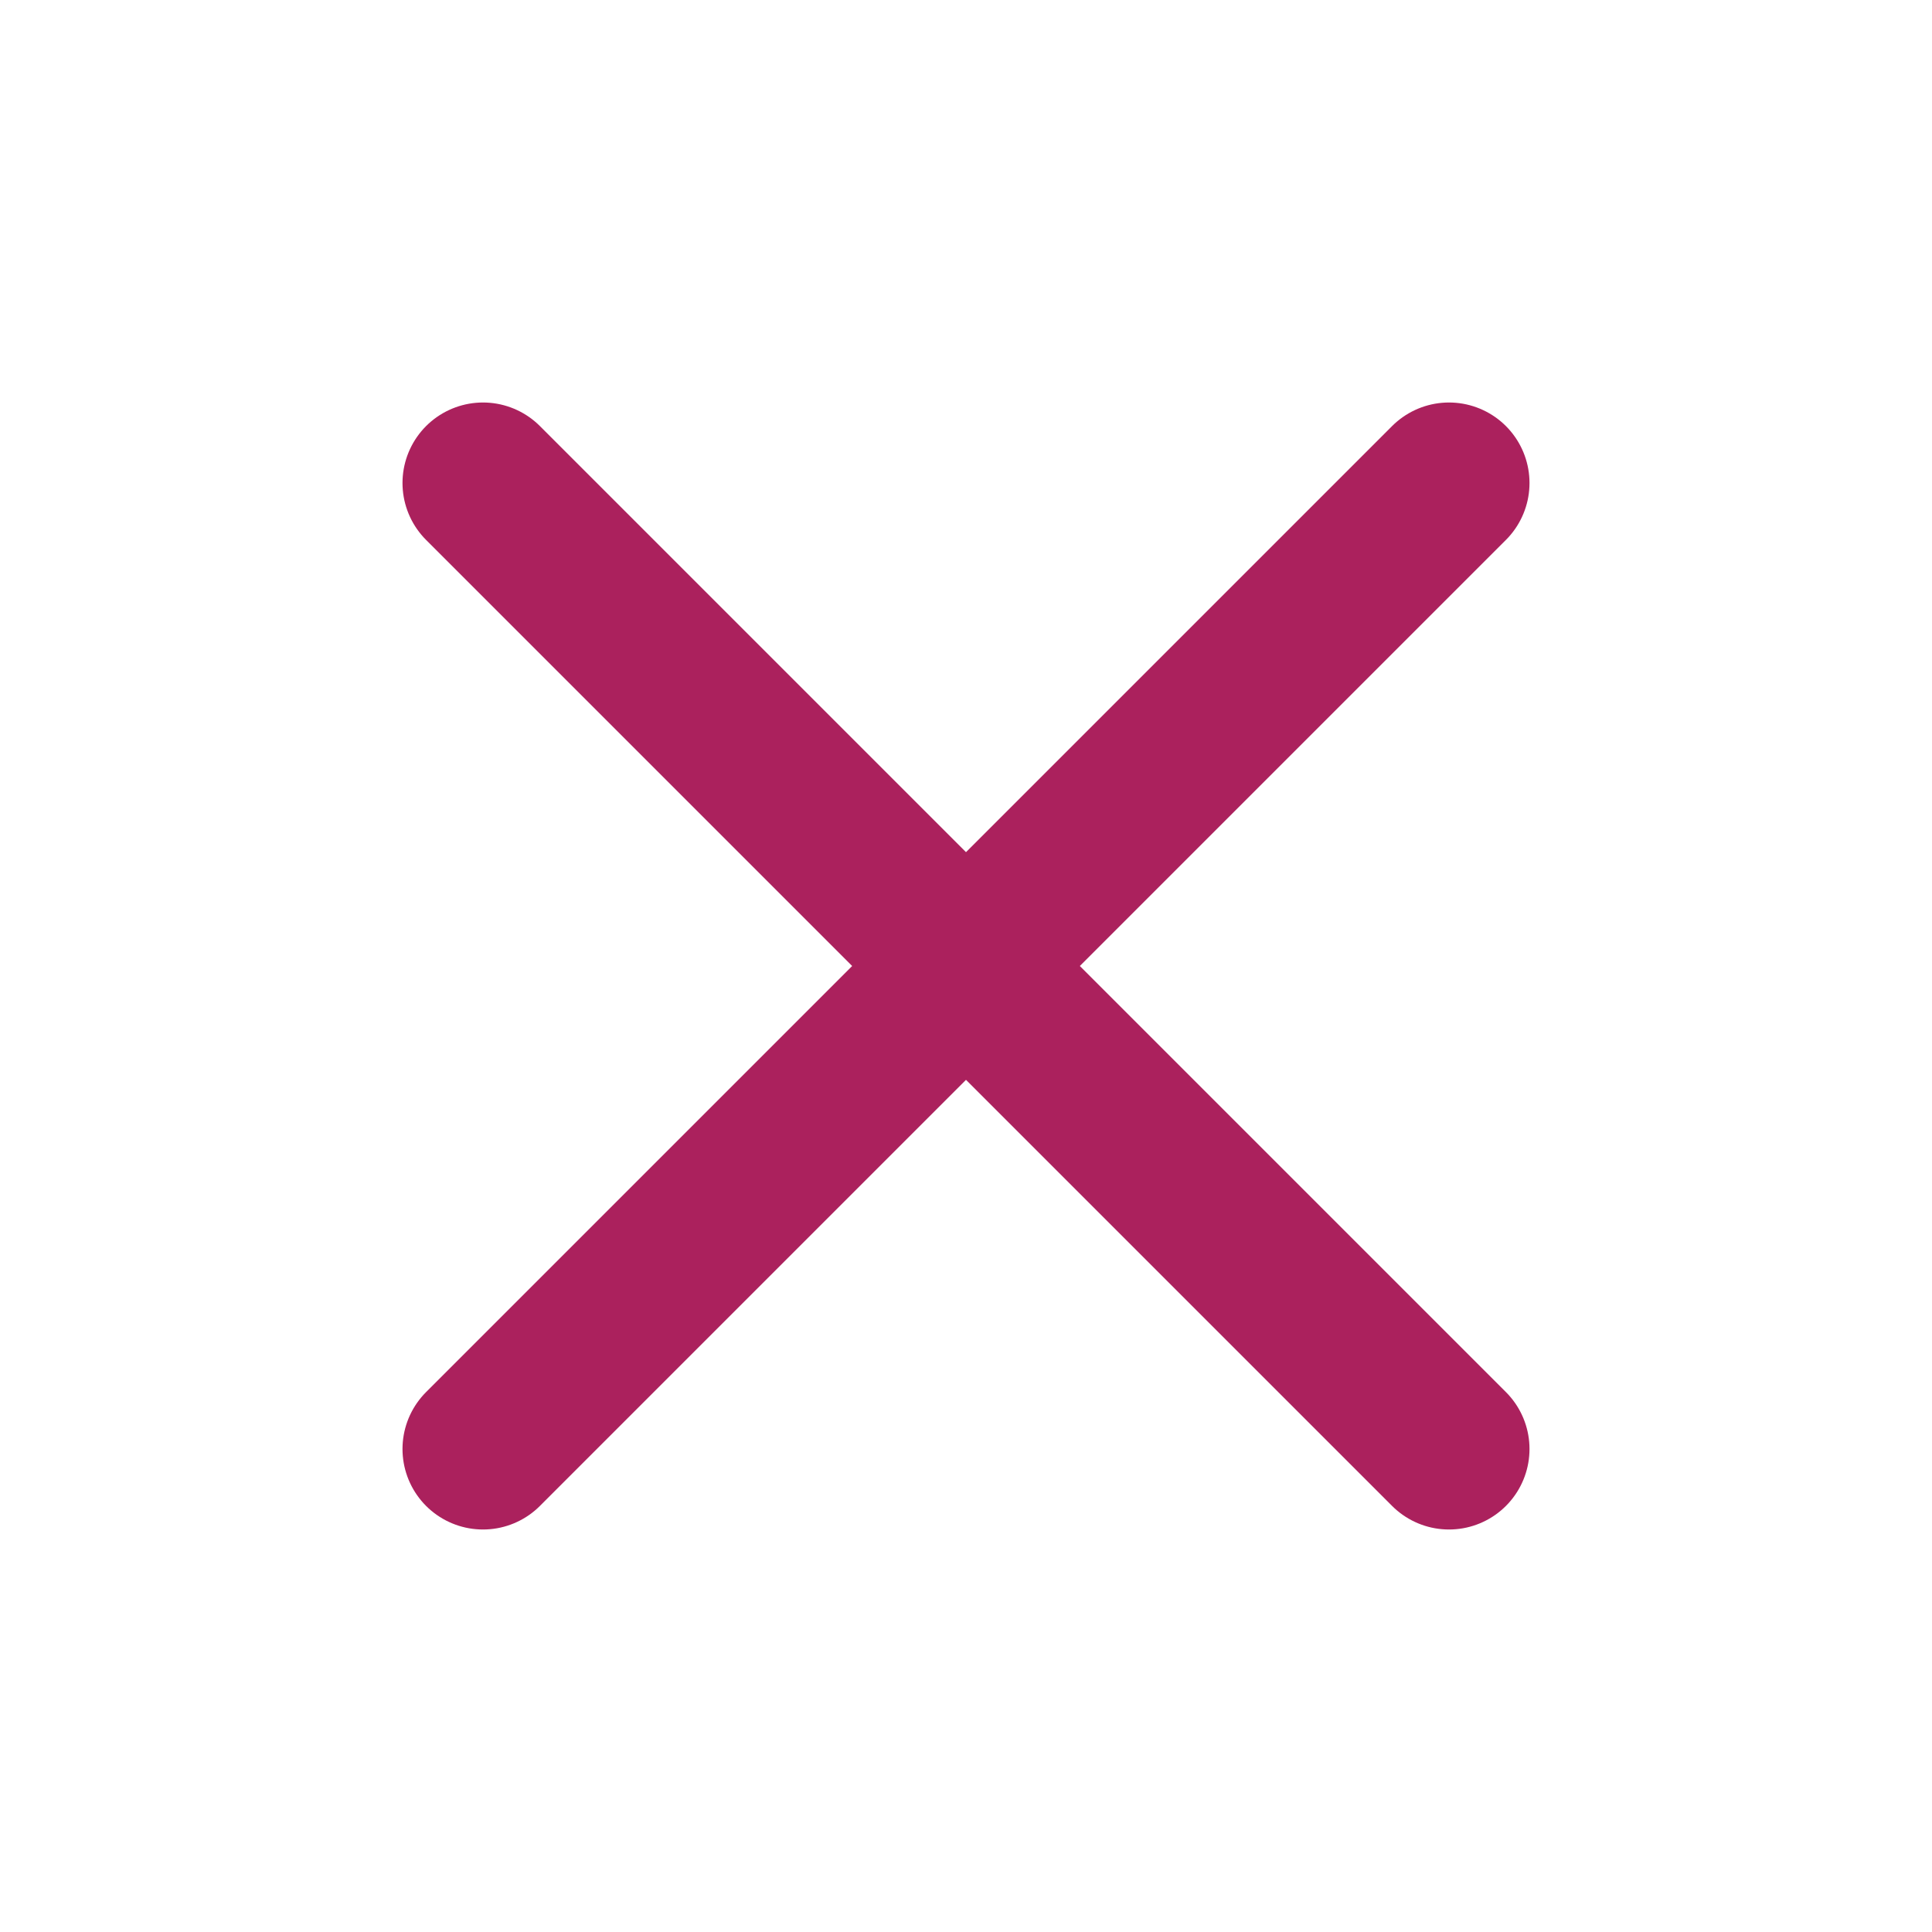
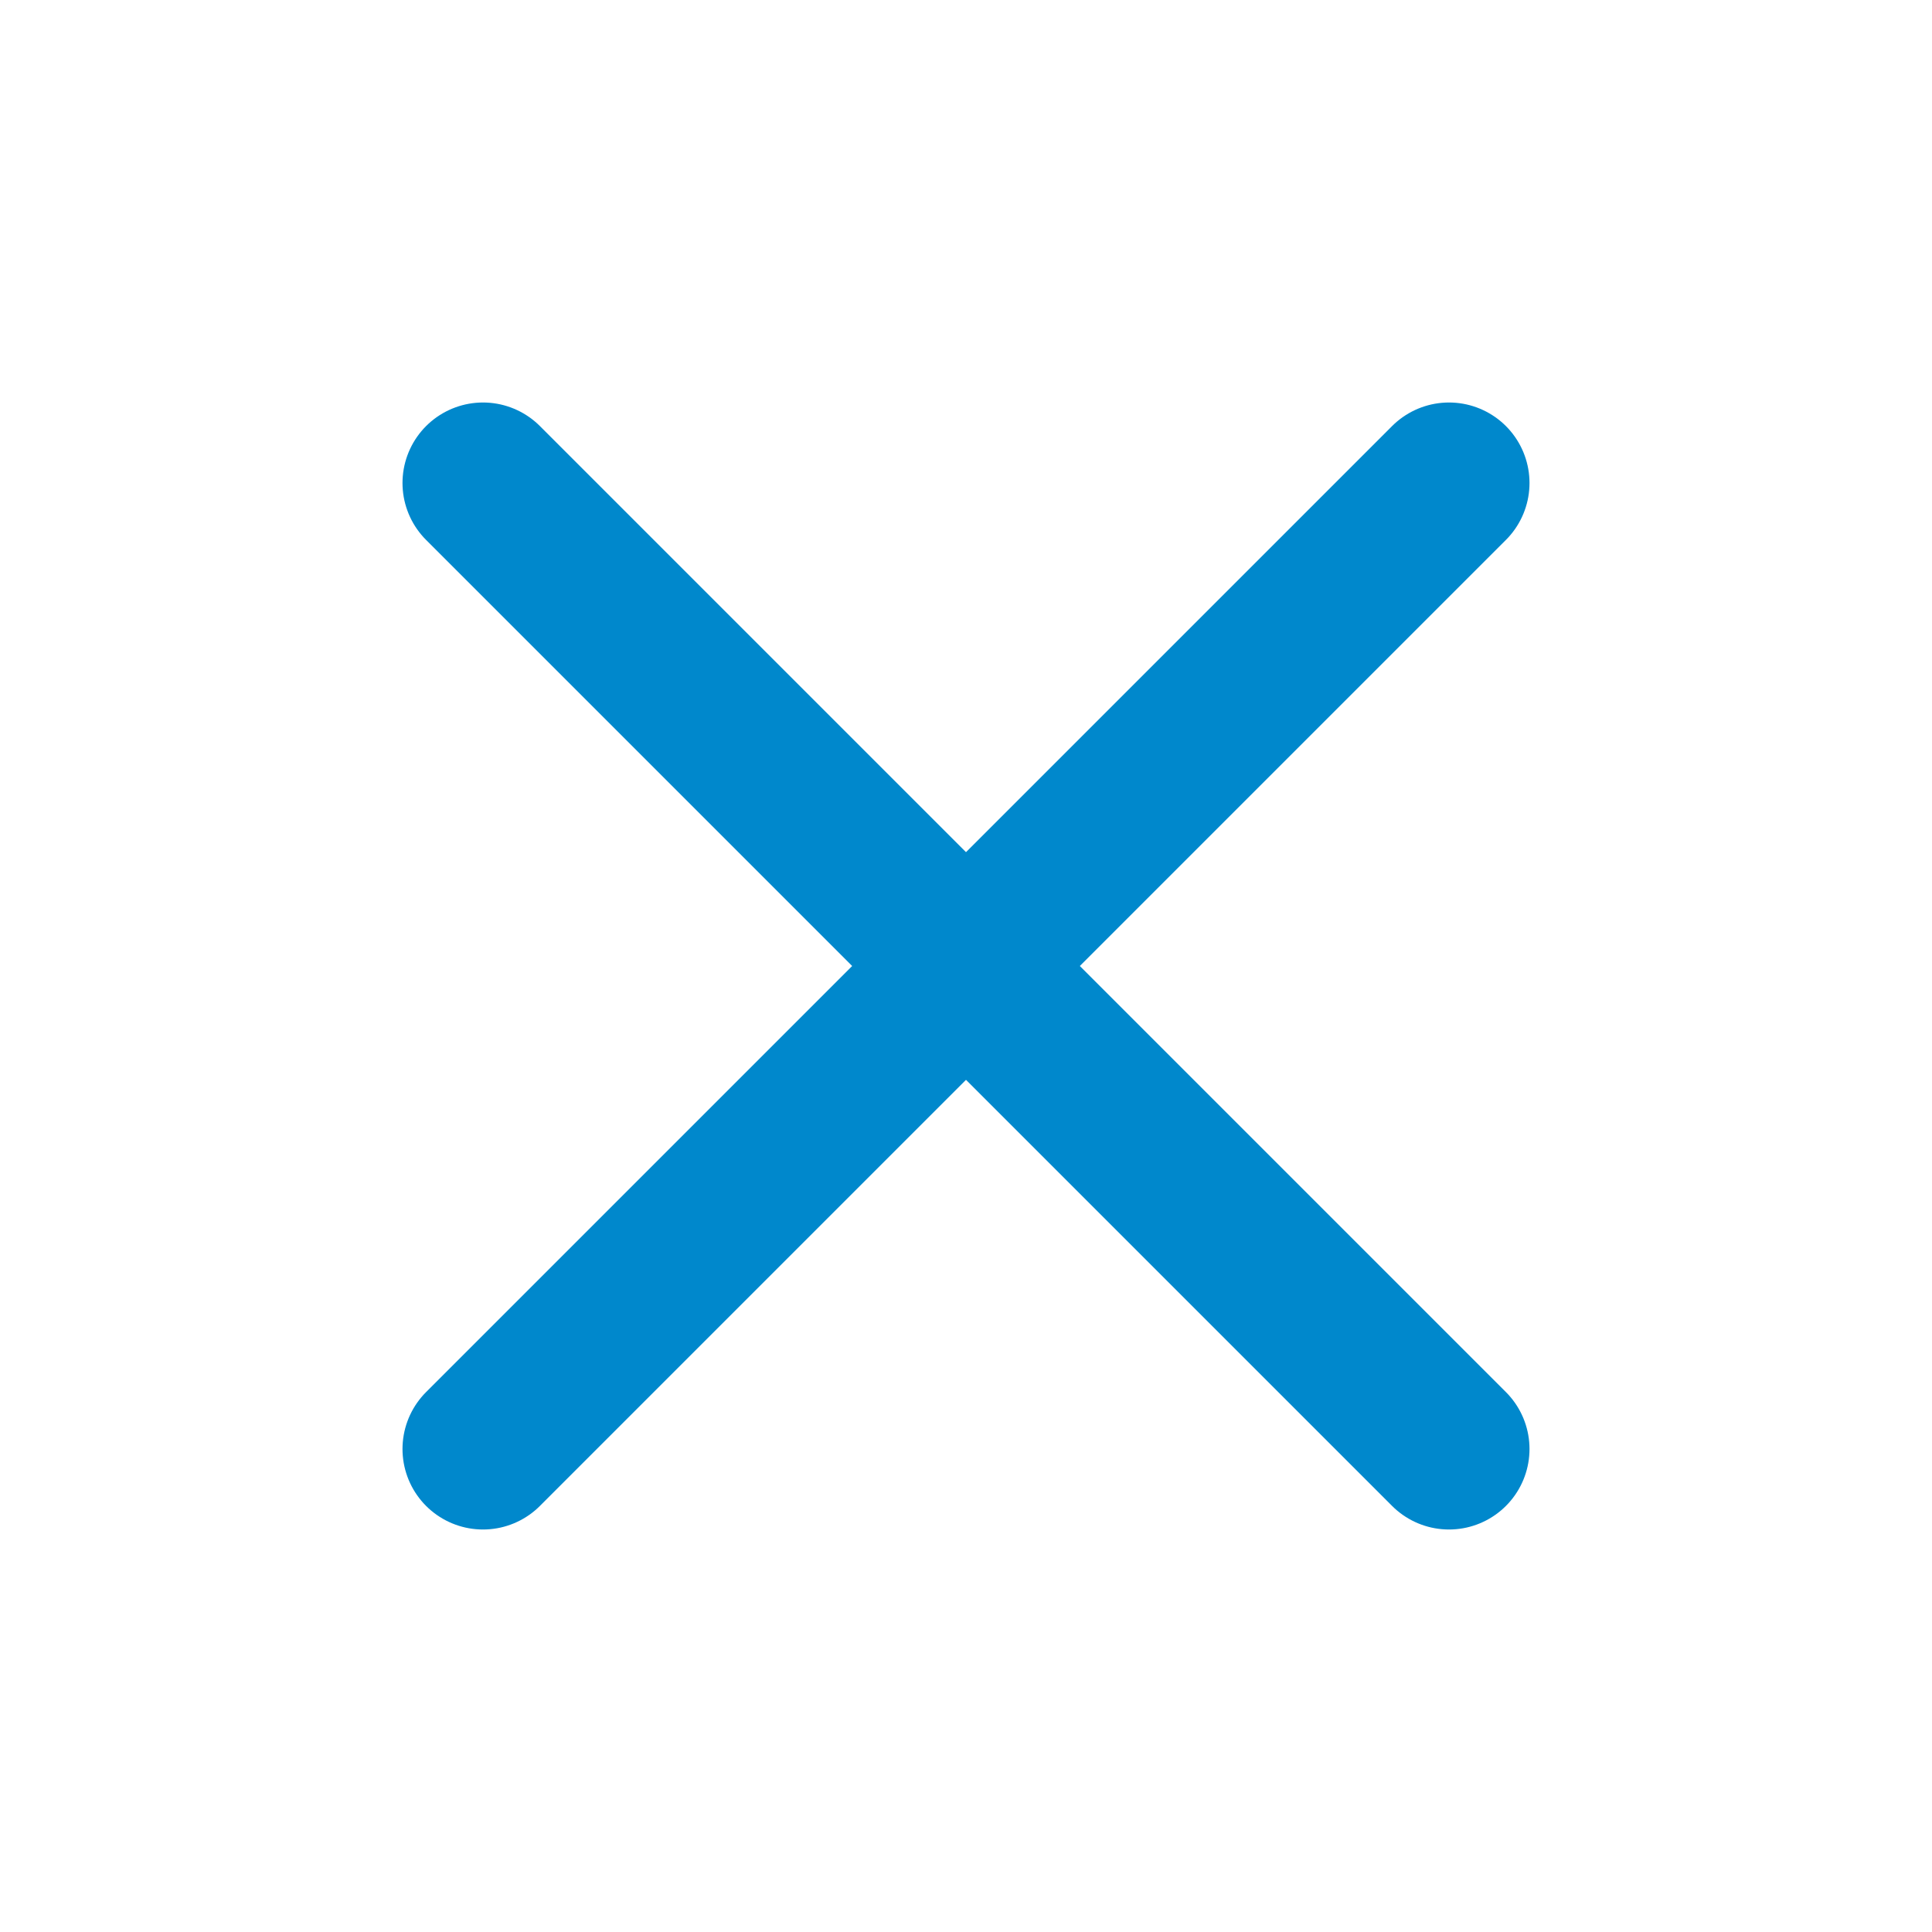
<svg xmlns="http://www.w3.org/2000/svg" class="test" width="800px" height="800px" viewBox="0 0 24 24" fill="">
-   <path d="M6 6L18 18M18 6L6 18" stroke="hsl(334, 68%, 40%)" stroke-width="2" stroke-linecap="round" stroke-linejoin="round" />
+   <path d="M6 6L18 18M18 6L6 18" stroke="hsl(200, 100%, 40%)" stroke-width="2" stroke-linecap="round" stroke-linejoin="round" />
</svg>
